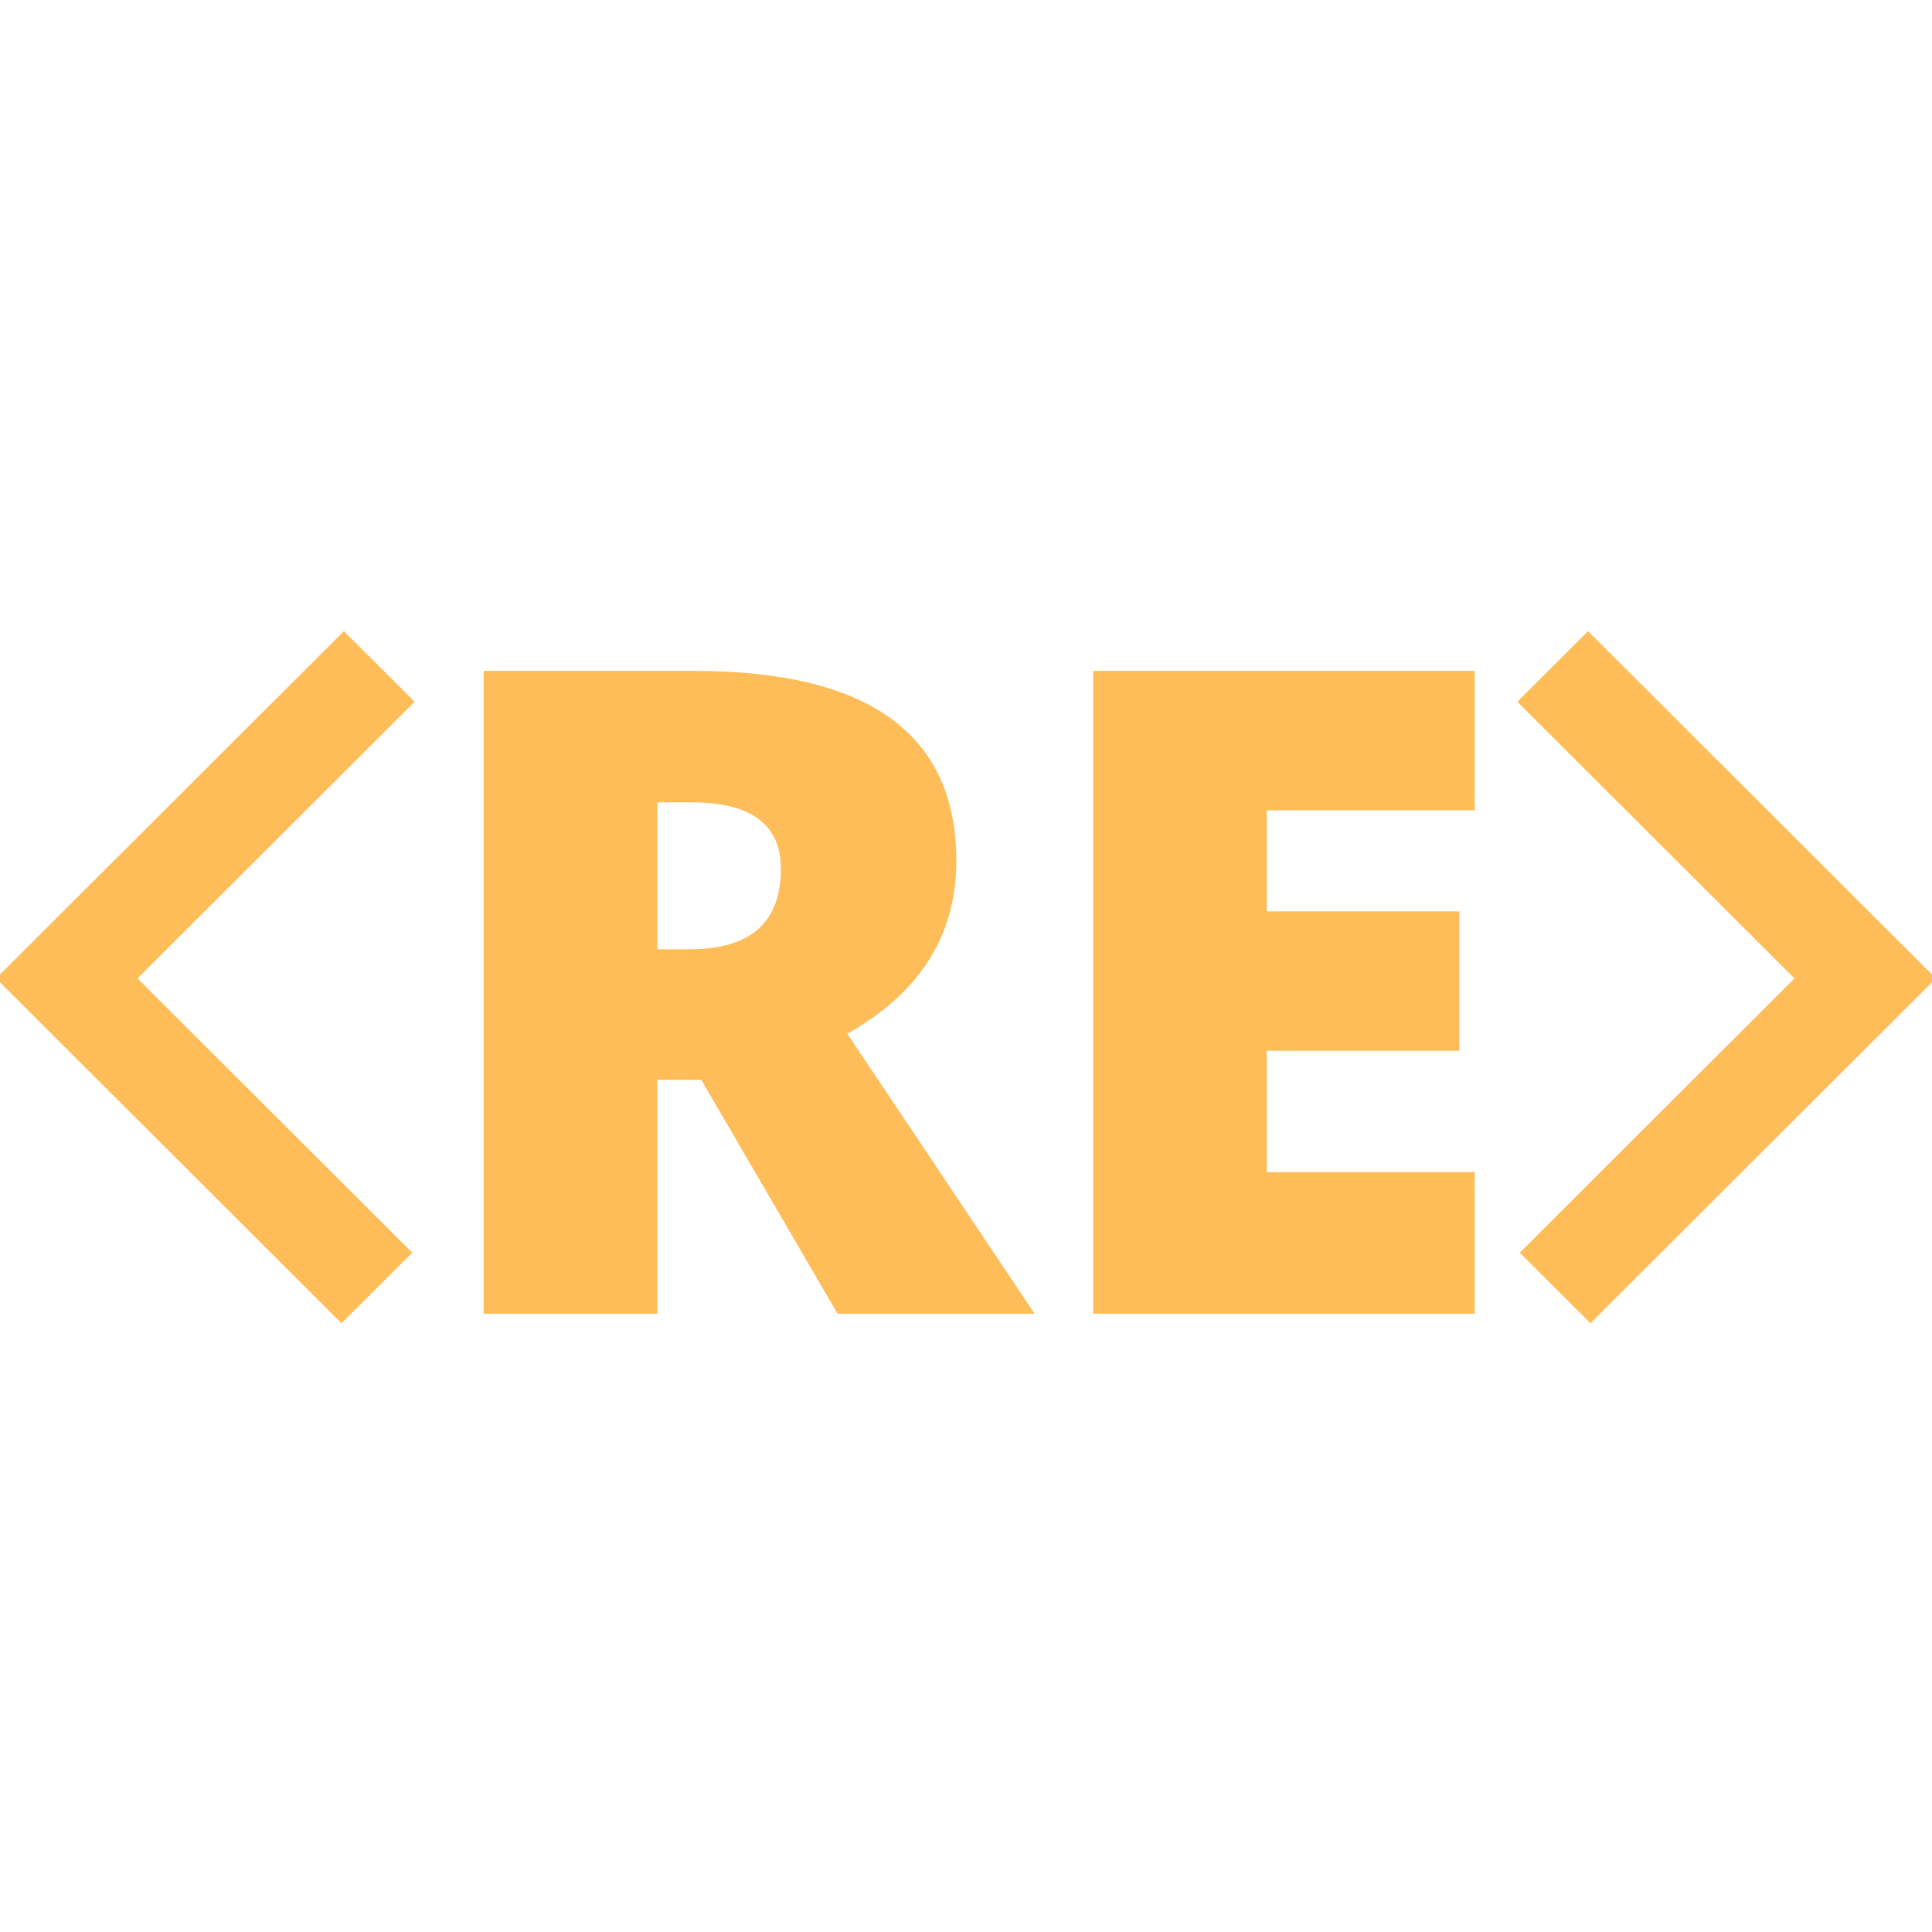
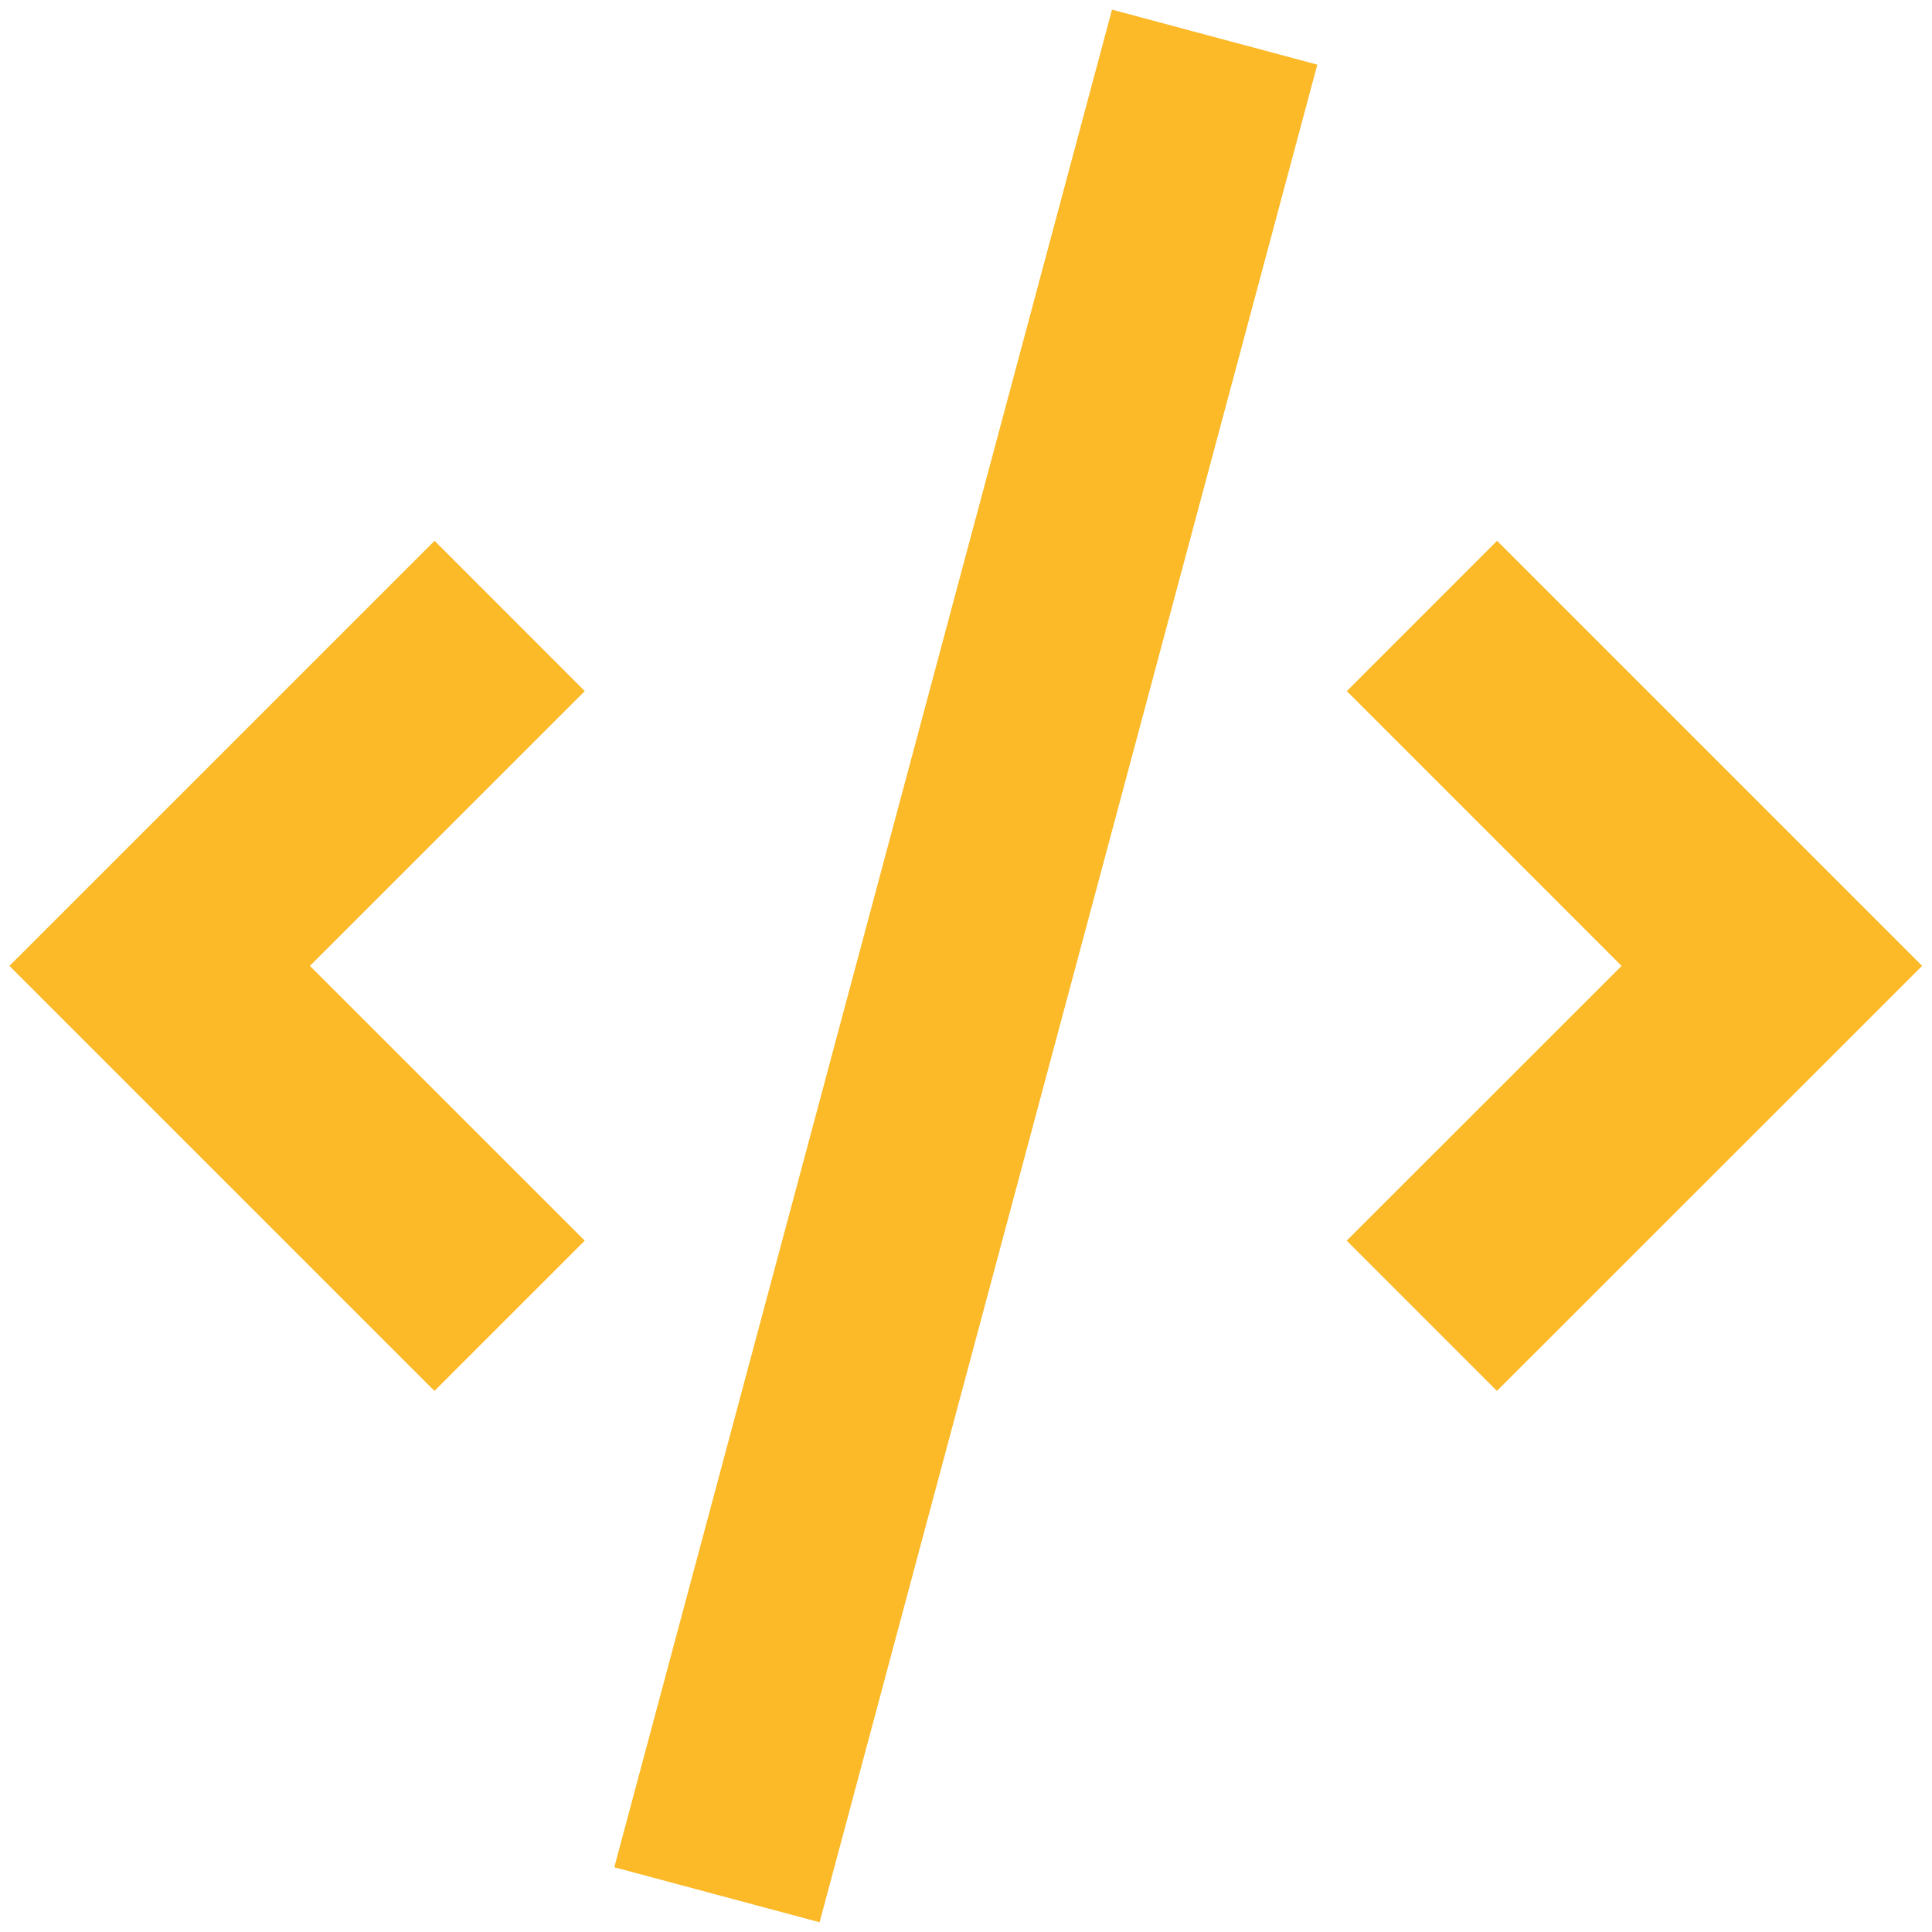
<svg xmlns="http://www.w3.org/2000/svg" width="600" zoomAndPan="magnify" viewBox="0 0 450 450" height="600" preserveAspectRatio="xMidYMid meet" version="1.0">
  <defs>
-     <g>
-       <g id="id1" />
-     </g>
+     <clipPath id="id1">
+       <path d="M 313 125 L 447.699 125 L 447.699 324 L 313 324 Z M 313 125 " clip-rule="nonzero" />
+     </clipPath>
    <clipPath id="id2">
-       <path d="M 0 147 L 96.562 147 L 96.562 308.246 L 0 308.246 Z M 0 147 " clip-rule="nonzero" />
+       <path d="M 2.199 125 L 137 125 L 137 324 L 2.199 324 Z M 2.199 125 " clip-rule="nonzero" />
    </clipPath>
    <clipPath id="id3">
-       <path d="M 353.535 147 L 450 147 L 450 308.246 L 353.535 308.246 Z M 353.535 147 " clip-rule="nonzero" />
+       <path d="M 143 2.199 L 307 2.199 L 307 447.699 L 143 447.699 Z M 143 2.199 " clip-rule="nonzero" />
    </clipPath>
  </defs>
+   <g clip-path="url(#id1)">
+     <path fill="rgb(98.819%, 72.549%, 15.689%)" d="M 348.695 125.965 L 313.699 160.969 L 377.695 224.973 L 313.672 288.973 L 348.664 323.969 L 447.699 224.973 Z M 348.695 125.965 " fill-opacity="1" fill-rule="nonzero" />
+   </g>
  <g clip-path="url(#id2)">
-     <path fill="rgb(100%, 74.12%, 34.9%)" d="M 79.543 308.219 L -0.922 227.891 L 80.105 147.004 L 96.582 163.449 L 32.027 227.891 L 96.02 291.773 L 79.543 308.219 " fill-opacity="1" fill-rule="nonzero" />
-   </g>
-   <g fill="rgb(100%, 74.12%, 34.9%)" fill-opacity="1">
-     <g transform="translate(96.46524, 306)">
-       <g>
-         <path d="M 56.641 -54.484 L 56.641 0 L 16.188 0 L 16.188 -149.734 L 65.234 -149.734 C 105.93 -149.734 126.281 -134.984 126.281 -105.484 C 126.281 -88.141 117.812 -74.723 100.875 -65.234 L 144.516 0 L 98.625 0 L 66.875 -54.484 Z M 56.641 -84.906 L 64.219 -84.906 C 78.352 -84.906 85.422 -91.148 85.422 -103.641 C 85.422 -113.953 78.488 -119.109 64.625 -119.109 L 56.641 -119.109 Z M 56.641 -84.906 " />
-       </g>
-     </g>
-   </g>
-   <g fill="rgb(100%, 74.12%, 34.9%)" fill-opacity="1">
-     <g transform="translate(238.4099, 306)">
-       <g>
-         <path d="M 105.078 0 L 16.188 0 L 16.188 -149.734 L 105.078 -149.734 L 105.078 -117.266 L 56.641 -117.266 L 56.641 -93.719 L 101.5 -93.719 L 101.5 -61.25 L 56.641 -61.25 L 56.641 -32.984 L 105.078 -32.984 Z M 105.078 0 " />
-       </g>
-     </g>
+     <path fill="rgb(98.819%, 72.549%, 15.689%)" d="M 101.195 323.969 L 136.199 288.973 L 72.188 224.973 L 136.211 160.969 L 101.219 125.965 L 2.199 224.973 Z M 101.195 323.969 " fill-opacity="1" fill-rule="nonzero" />
  </g>
  <g clip-path="url(#id3)">
-     <path fill="rgb(100%, 74.12%, 34.9%)" d="M 370.445 308.219 L 450.914 227.891 L 369.887 147.004 L 353.41 163.449 L 417.965 227.891 L 353.969 291.773 L 370.445 308.219 " fill-opacity="1" fill-rule="nonzero" />
+     <path fill="rgb(98.819%, 72.549%, 15.689%)" d="M 143.082 434.918 L 259.008 2.246 L 306.824 15.055 L 190.898 447.73 Z M 143.082 434.918 " fill-opacity="1" fill-rule="nonzero" />
  </g>
</svg>
